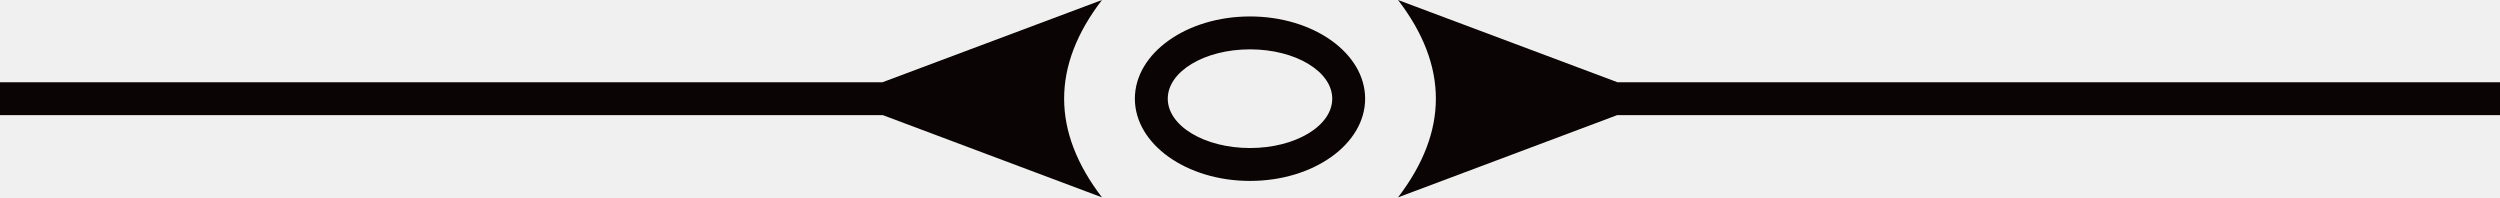
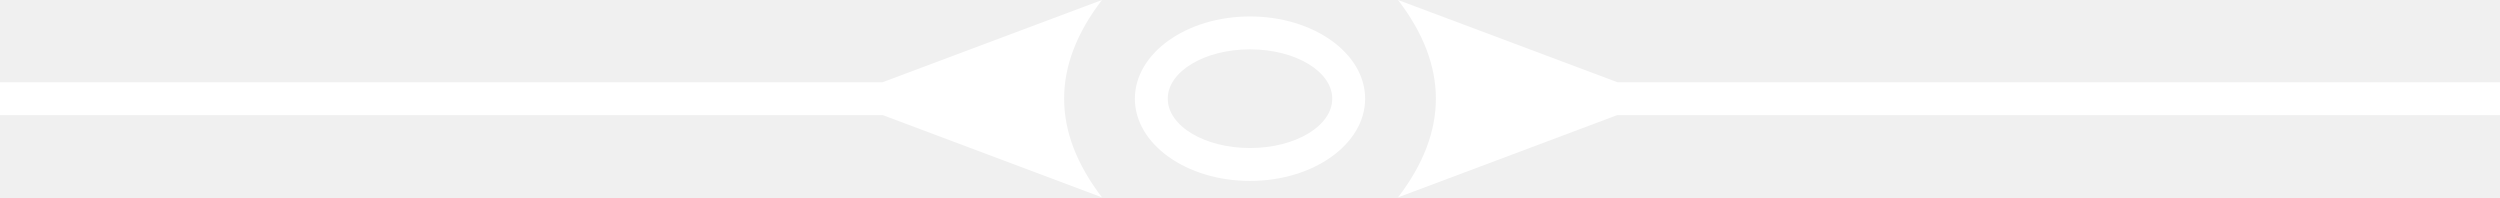
<svg xmlns="http://www.w3.org/2000/svg" width="152px" height="12px" viewBox="0 0 152 12" version="1.1">
  <defs />
  <g id="Artboard" stroke="none" stroke-width="1" fill="none" fill-rule="evenodd">
-     <path d="M76,11 C72.134,11 69,8.761 69,6 C69,3.239 72.134,1 76,1 C79.866,1 83,3.239 83,6 C83,8.761 79.866,11 76,11 Z M76,9 C78.761,9 81,7.657 81,6 C81,4.343 78.761,3 76,3 C73.239,3 71,4.343 71,6 C71,7.657 73.239,9 76,9 Z" id="Combined-Shape" fill="#0B0404" />
-     <path d="M3.324,7 L-10,12 C-8.466,9.996 -7.699,7.995 -7.699,5.996 C-7.699,3.997 -8.466,1.998 -10,0 L3.343,5 L57,5 L57,7 L3.324,7 Z" id="Combined-Shape" fill="#0B0404" transform="translate(28.5, 6) scale(-1, 1) translate(-28.5, -6) " />
-     <path d="M98.324,7 L85,12 C86.534,9.996 87.301,7.995 87.301,5.996 C87.301,3.997 86.534,1.998 85,0 L98.343,5 L152,5 L152,7 L98.324,7 Z" id="Combined-Shape" fill="#0B0404" />
+     <path d="M76,11 C72.134,11 69,8.761 69,6 C69,3.239 72.134,1 76,1 C79.866,1 83,3.239 83,6 C83,8.761 79.866,11 76,11 Z M76,9 C78.761,9 81,7.657 81,6 C81,4.343 78.761,3 76,3 C73.239,3 71,4.343 71,6 C71,7.657 73.239,9 76,9 Z" id="Combined-Shape" fill="#ffffff" />
+     <path d="M3.324,7 L-10,12 C-8.466,9.996 -7.699,7.995 -7.699,5.996 C-7.699,3.997 -8.466,1.998 -10,0 L3.343,5 L57,5 L57,7 L3.324,7 Z" id="Combined-Shape" fill="#ffffff" transform="translate(28.5, 6) scale(-1, 1) translate(-28.5, -6) " />
+     <path d="M98.324,7 L85,12 C86.534,9.996 87.301,7.995 87.301,5.996 C87.301,3.997 86.534,1.998 85,0 L98.343,5 L152,5 L152,7 L98.324,7 Z" id="Combined-Shape" fill="#ffffff" />
  </g>
</svg>
